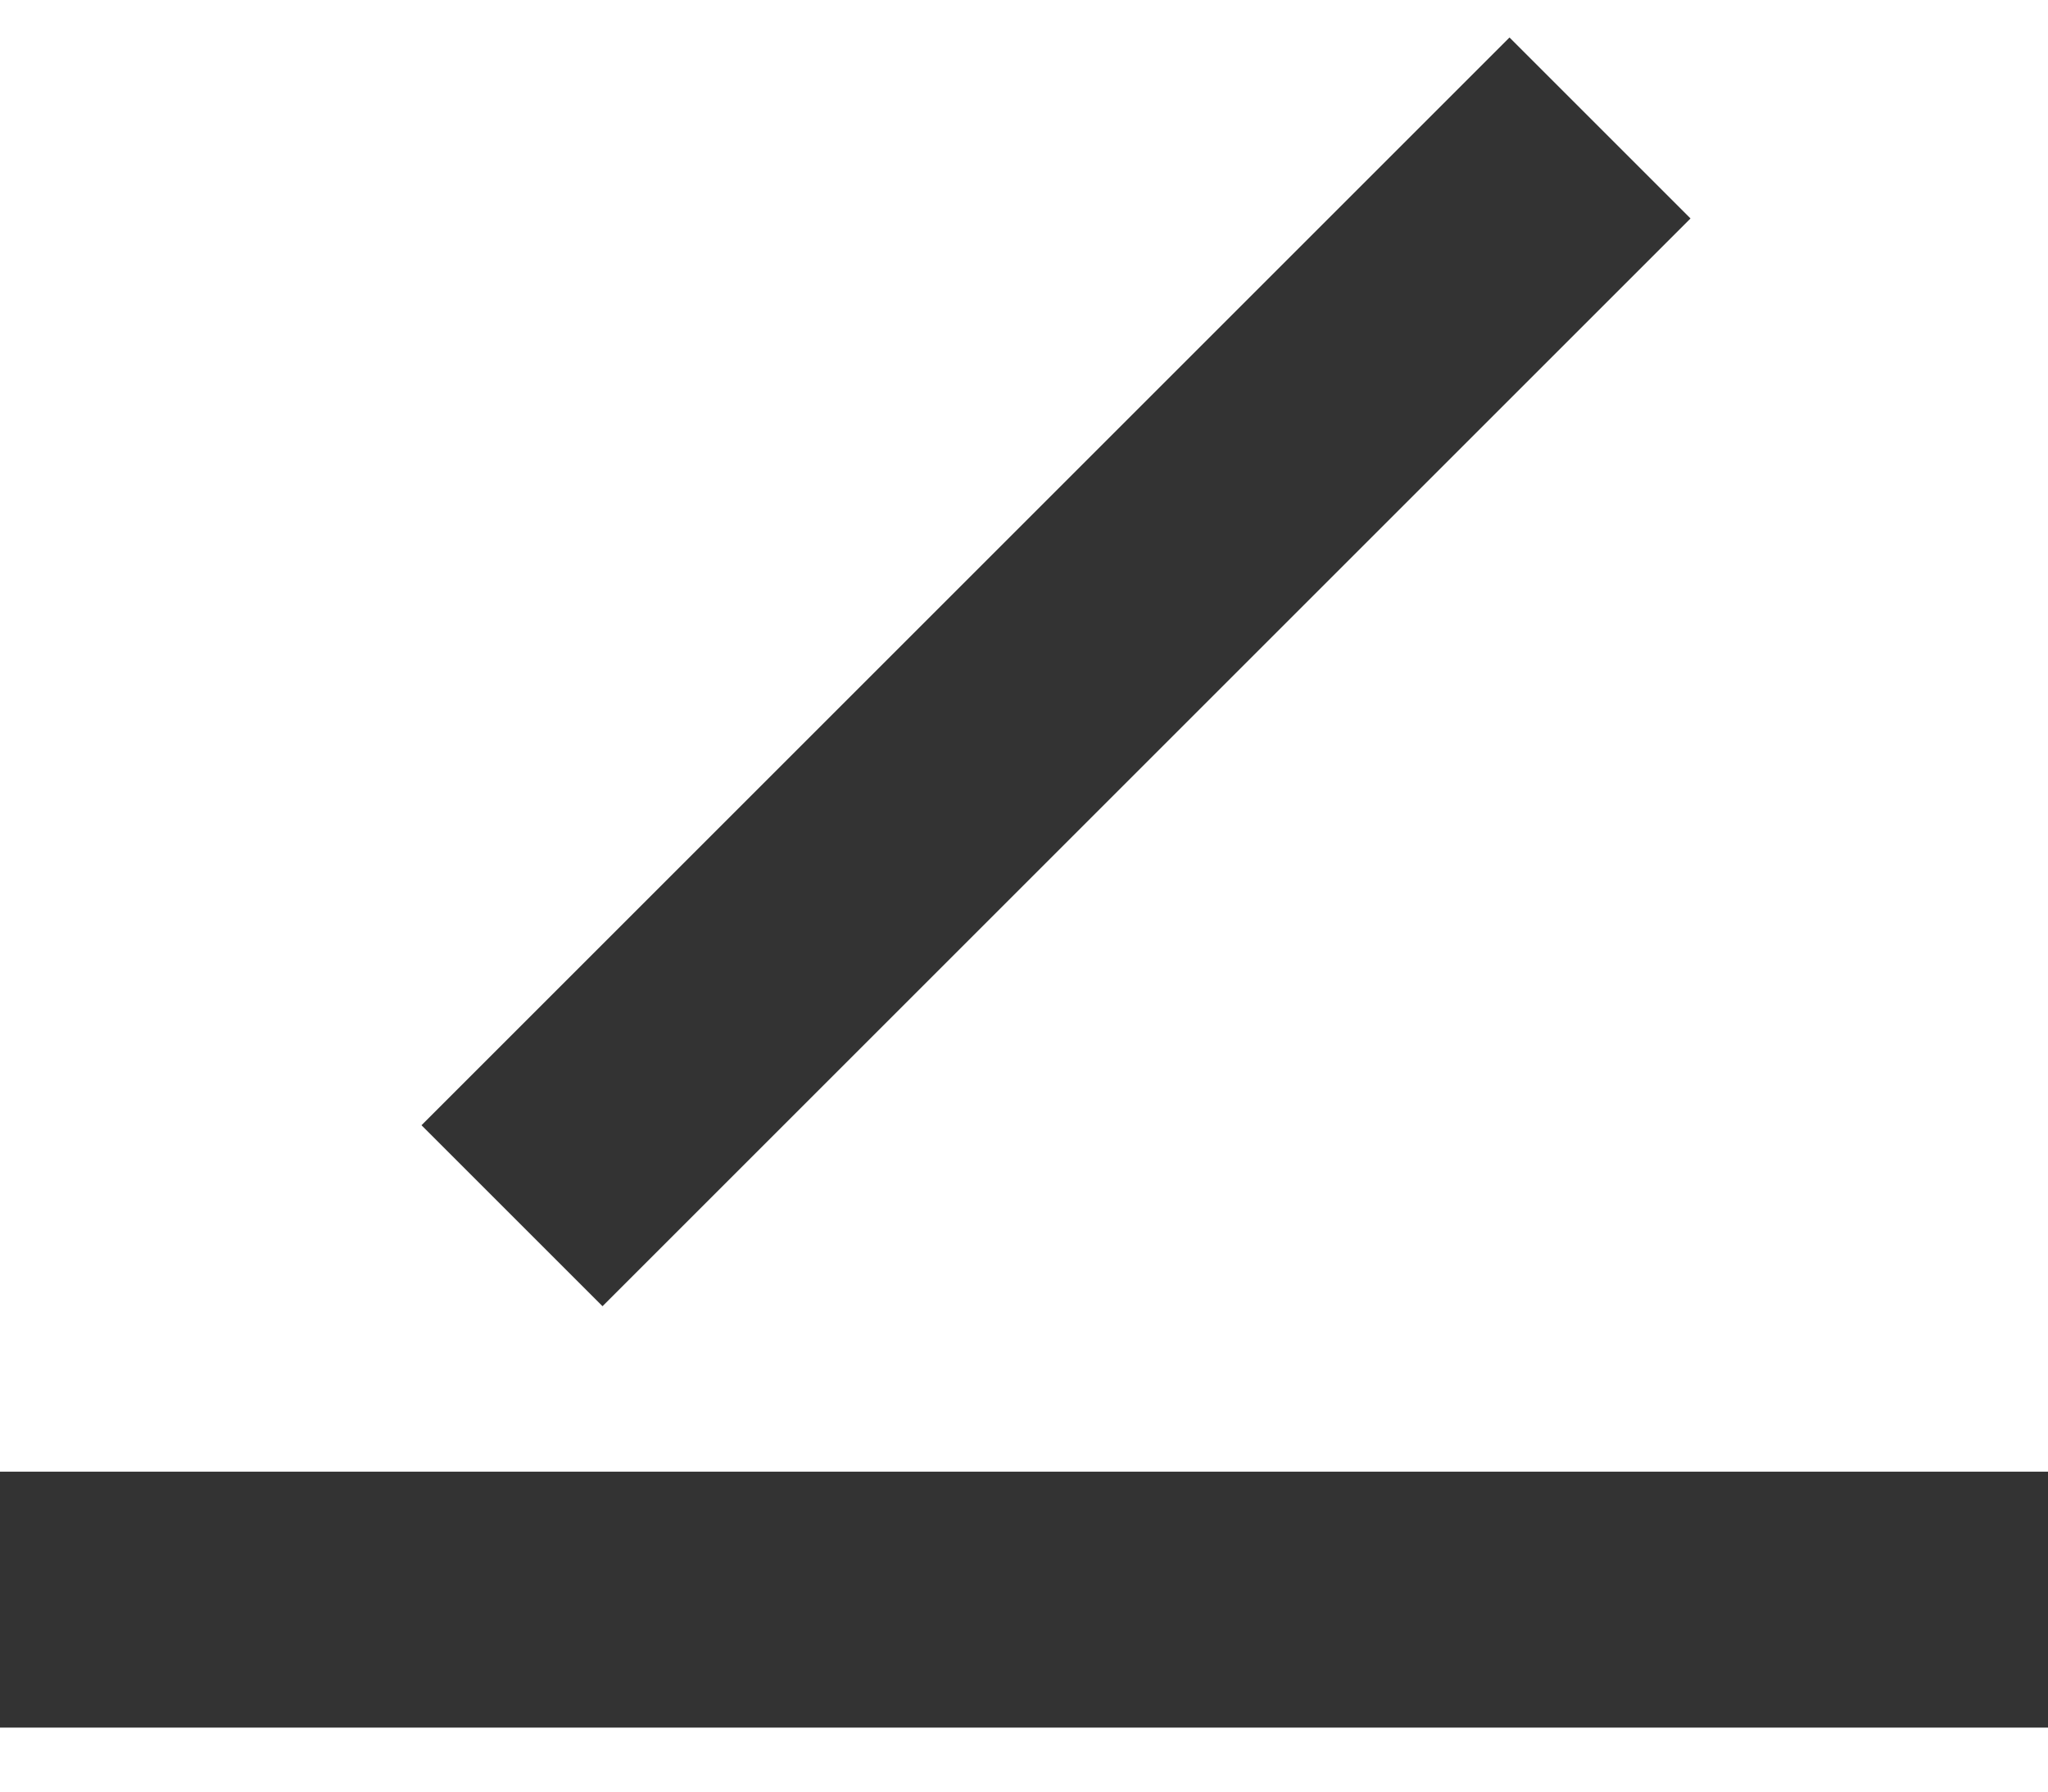
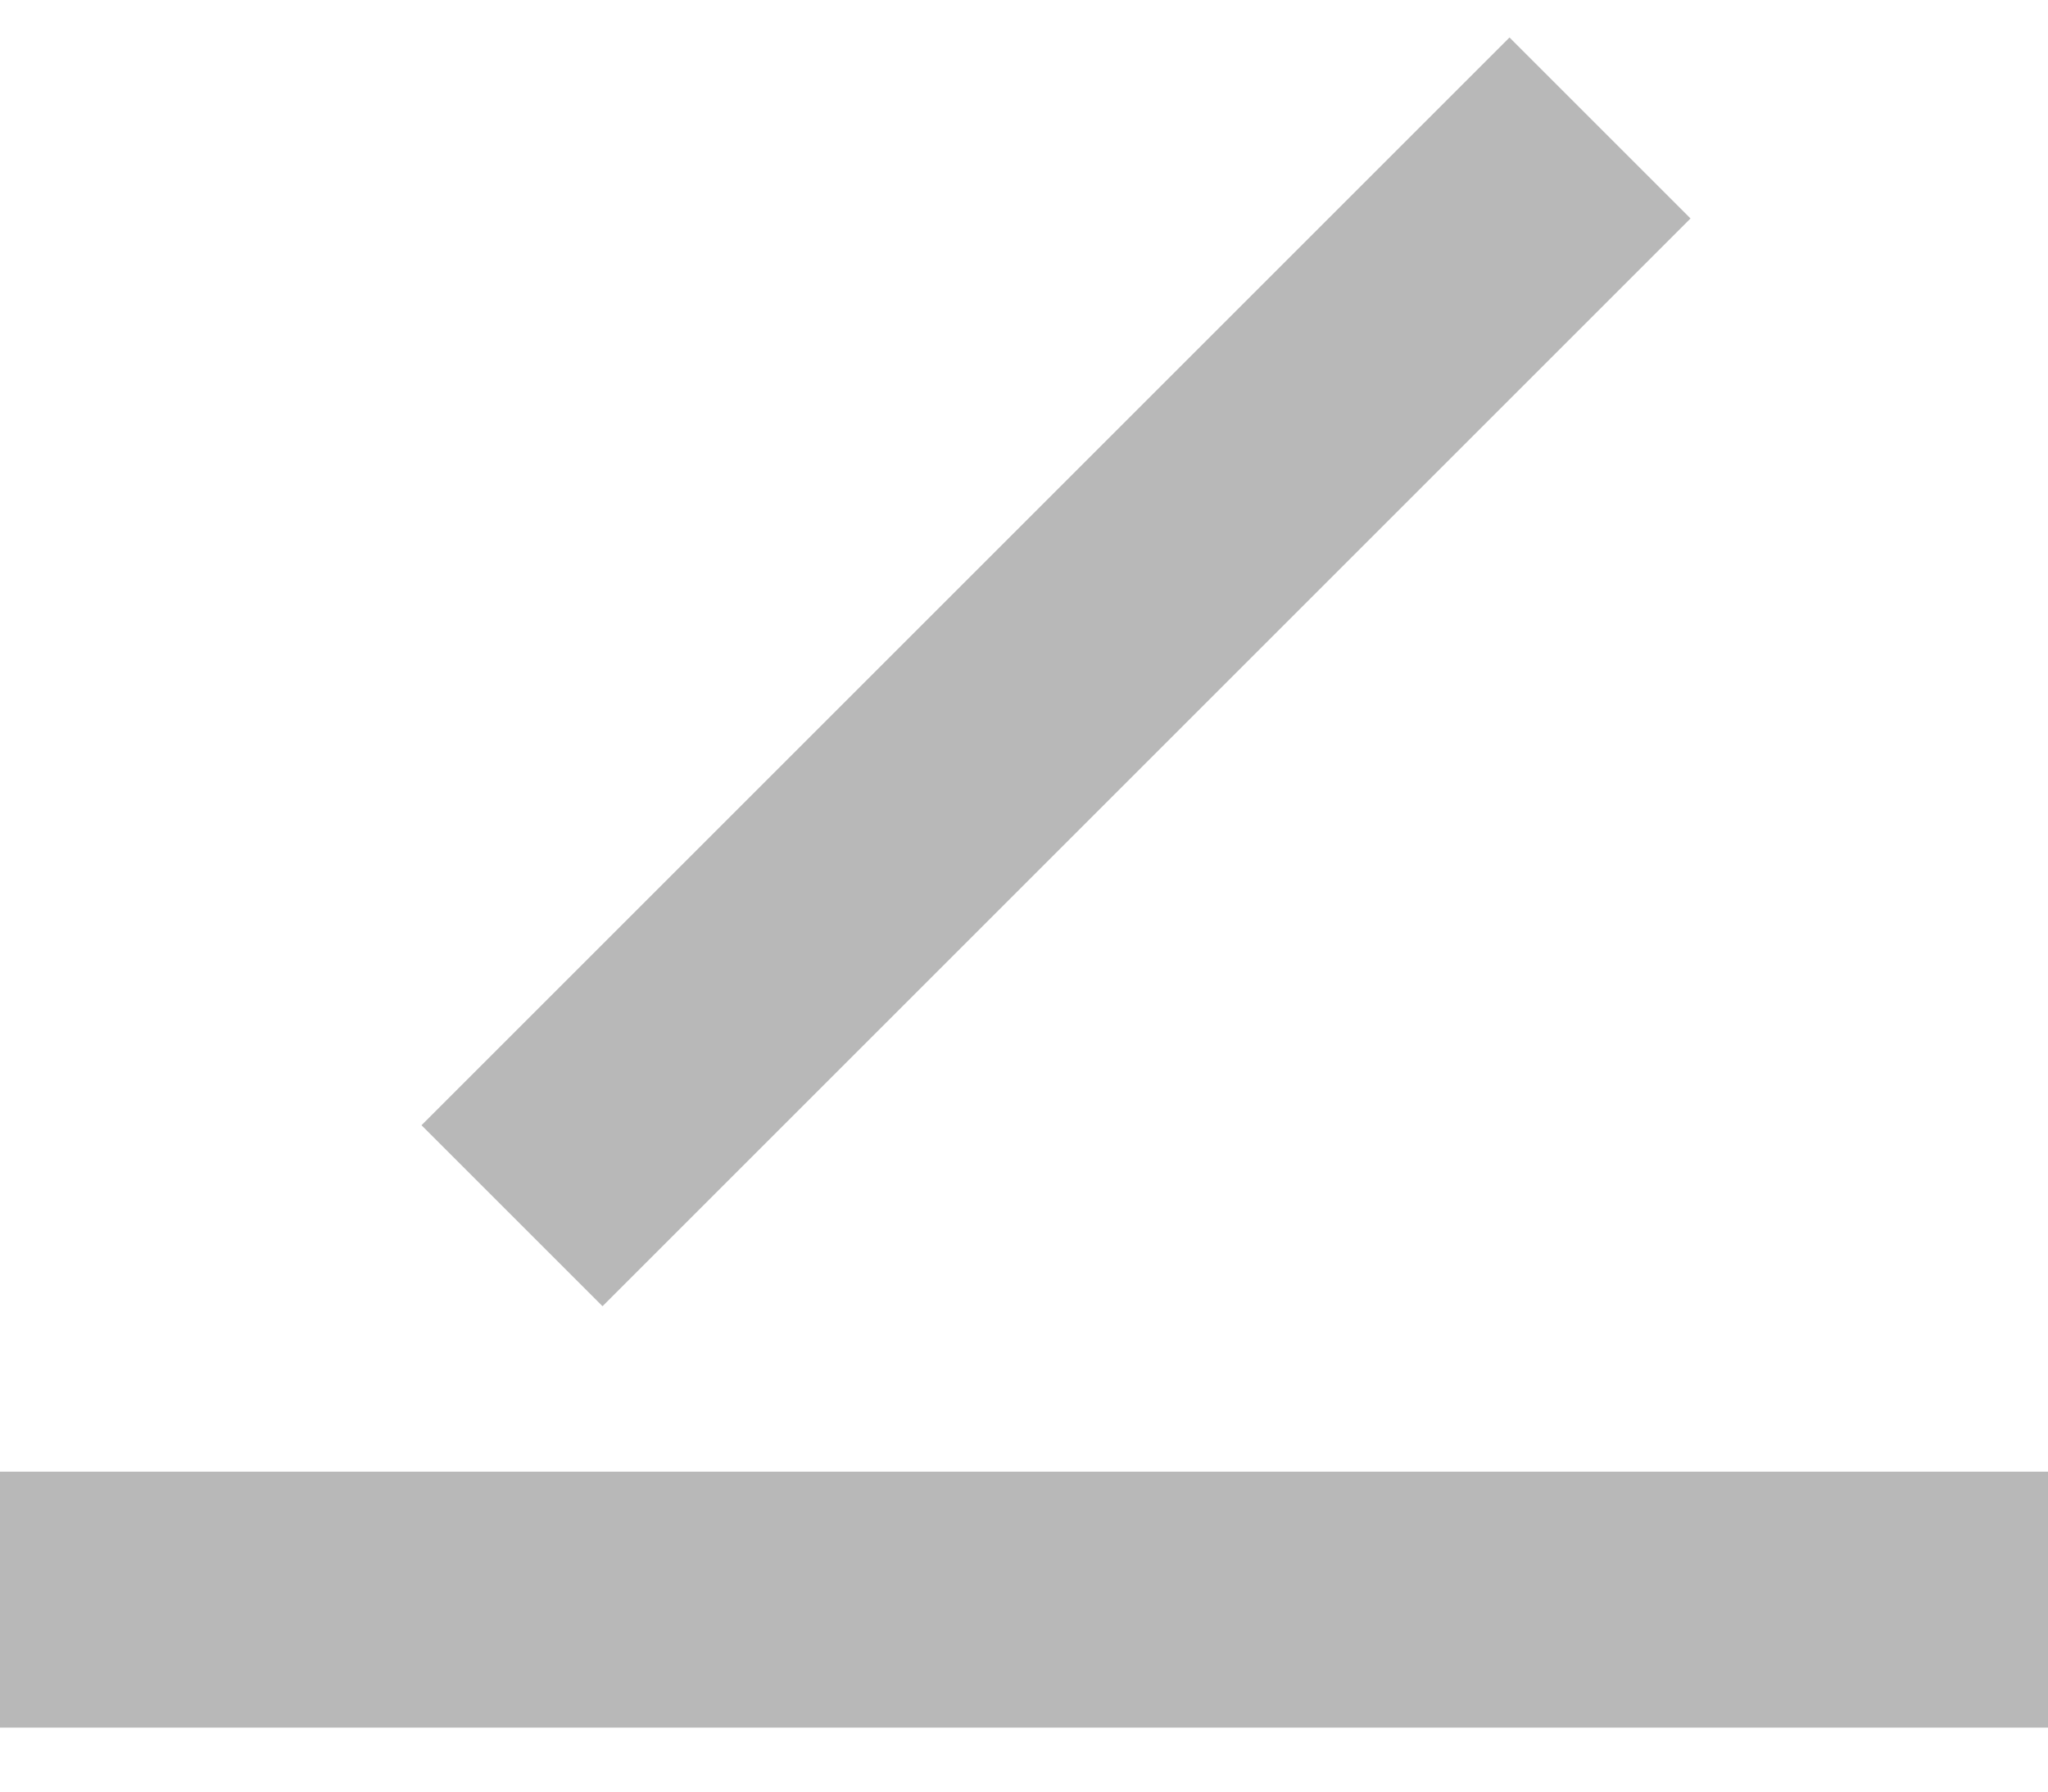
<svg xmlns="http://www.w3.org/2000/svg" viewBox="0 0 16 14" fill="none">
-   <path d="M0 12.5H16" stroke="#333333" stroke-width="2" />
-   <path d="M12.5 1L4 9.5" stroke="#333333" stroke-width="2" />
+   <path d="M0 12.5H16" stroke="#B8B8B8" stroke-width="2" />
+   <path d="M12.5 1L4 9.5" stroke="#B8B8B8" stroke-width="2" />
</svg>
